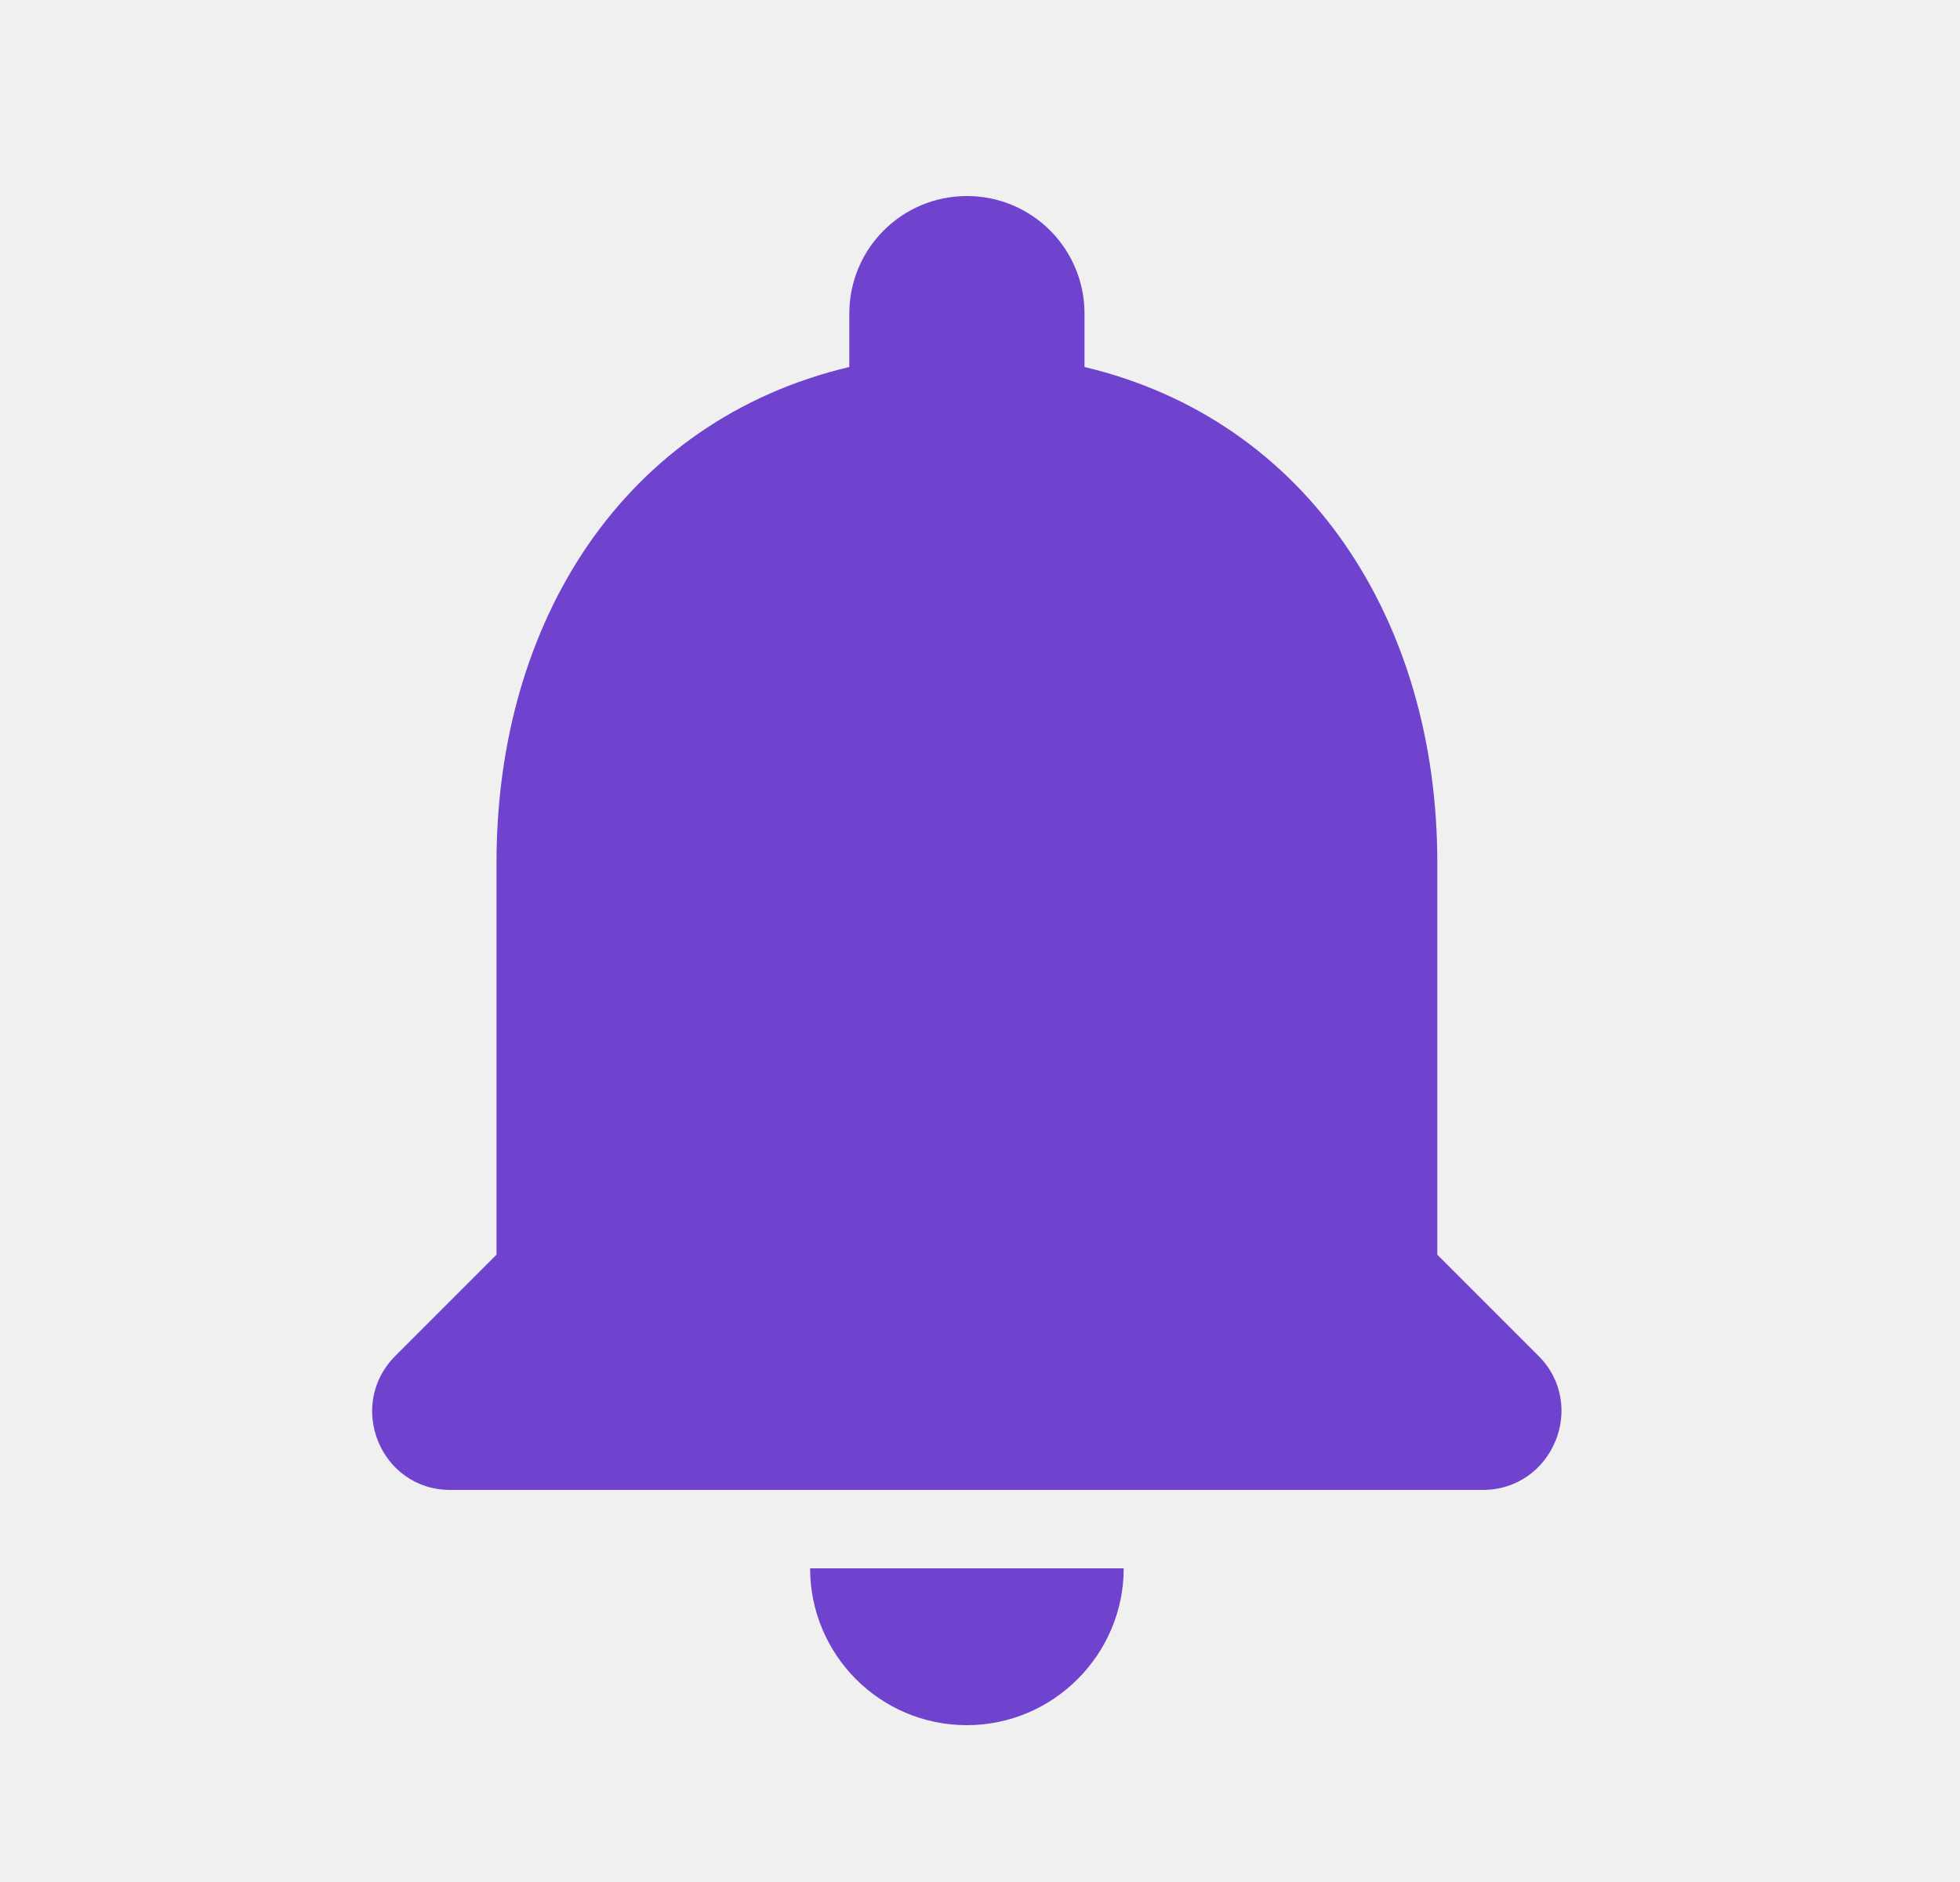
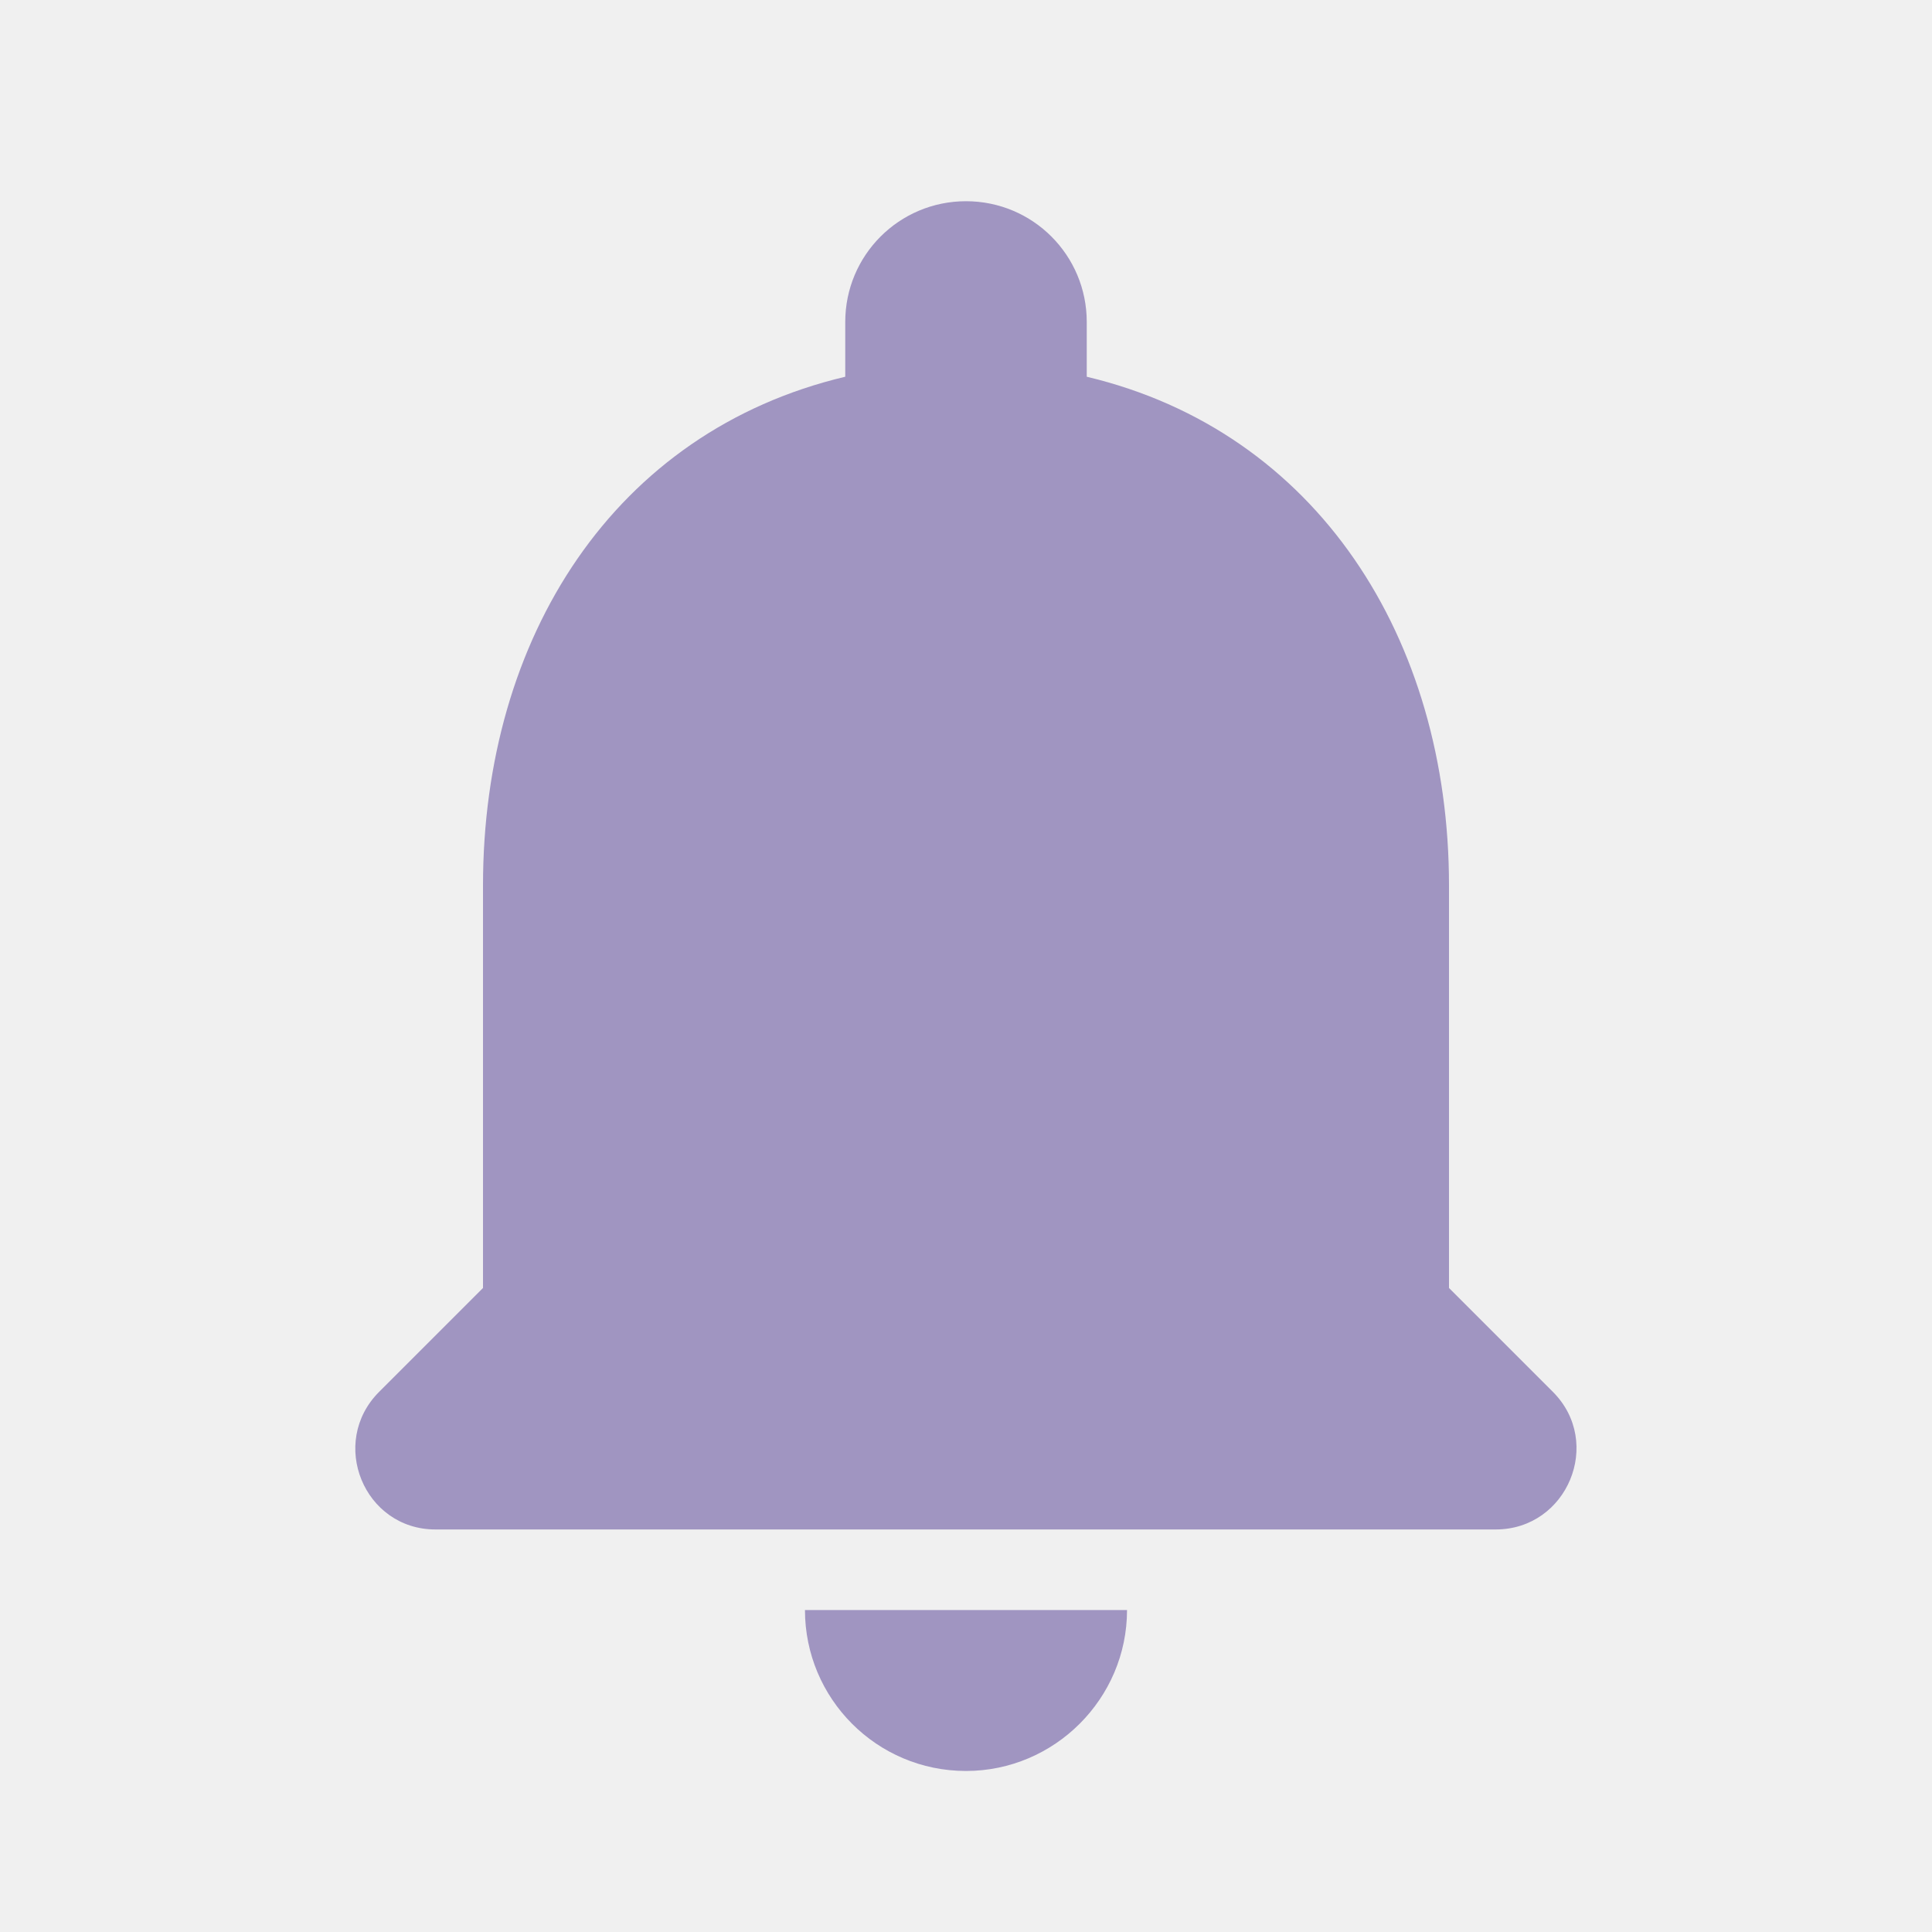
- <svg xmlns="http://www.w3.org/2000/svg" width="25" height="24" viewBox="0 0 25 24" fill="none">
-   <g clip-path="url(#clip0_521_141)">
-     <path d="M12.333 22C13.433 22 14.333 21.1 14.333 20H10.333C10.333 21.1 11.223 22 12.333 22ZM18.333 16V11C18.333 7.93 16.693 5.36 13.833 4.68V4C13.833 3.17 13.163 2.5 12.333 2.5C11.503 2.5 10.833 3.17 10.833 4V4.68C7.963 5.36 6.333 7.92 6.333 11V16L5.043 17.29C4.413 17.92 4.853 19 5.743 19H18.913C19.803 19 20.253 17.92 19.623 17.29L18.333 16Z" fill="#7043CF" />
+ <svg xmlns="http://www.w3.org/2000/svg" width="20" height="20" viewBox="0 0 20 20" fill="none">
+   <g clip-path="url(#clip0_521_328)">
+     <path d="M10 18.333C10.917 18.333 11.667 17.583 11.667 16.667H8.333C8.333 17.583 9.075 18.333 10 18.333ZM15 13.333V9.167C15 6.608 13.633 4.467 11.25 3.9V3.333C11.25 2.642 10.692 2.083 10 2.083C9.308 2.083 8.75 2.642 8.75 3.333V3.9C6.358 4.467 5 6.6 5 9.167V13.333L3.925 14.408C3.4 14.933 3.767 15.833 4.508 15.833H15.483C16.225 15.833 16.6 14.933 16.075 14.408L15 13.333Z" fill="#A095C1" />
  </g>
  <defs>
-     <clipPath id="clip0_521_141">
-       <rect width="24" height="24" fill="white" transform="translate(0.333374)" />
+     <clipPath id="clip0_521_328">
+       <rect width="20" height="20" fill="white" />
    </clipPath>
  </defs>
</svg>
